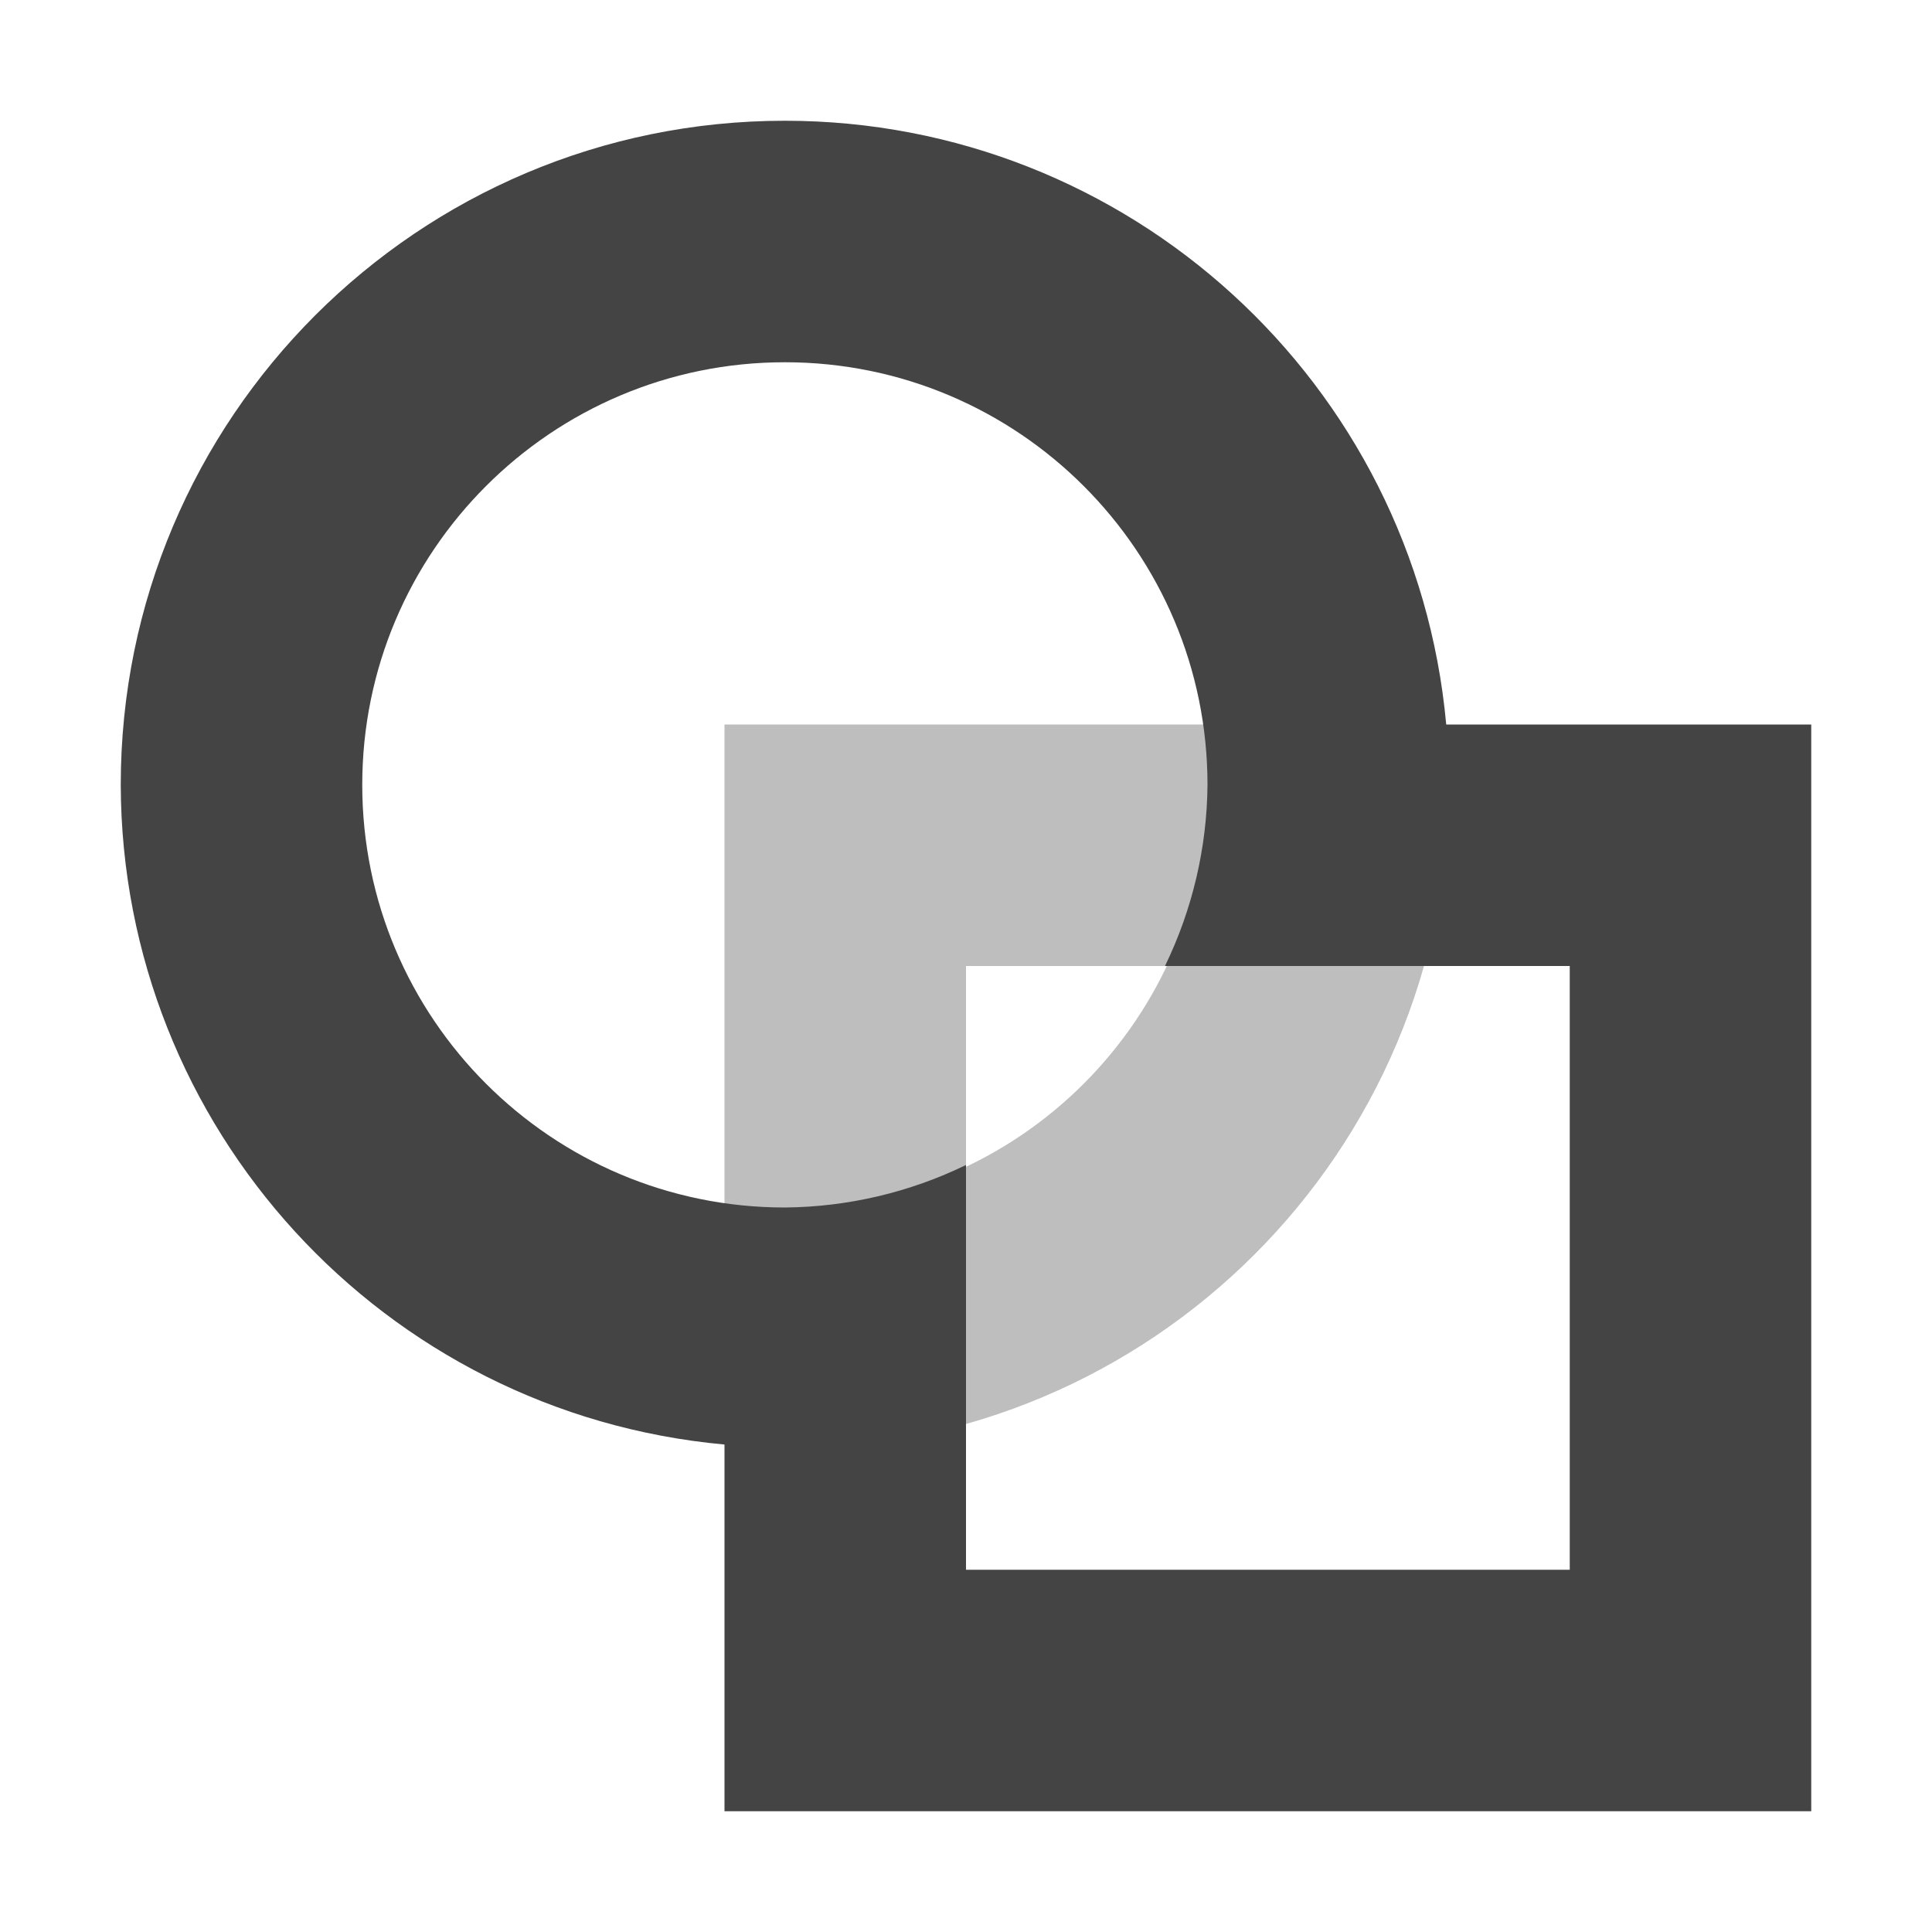
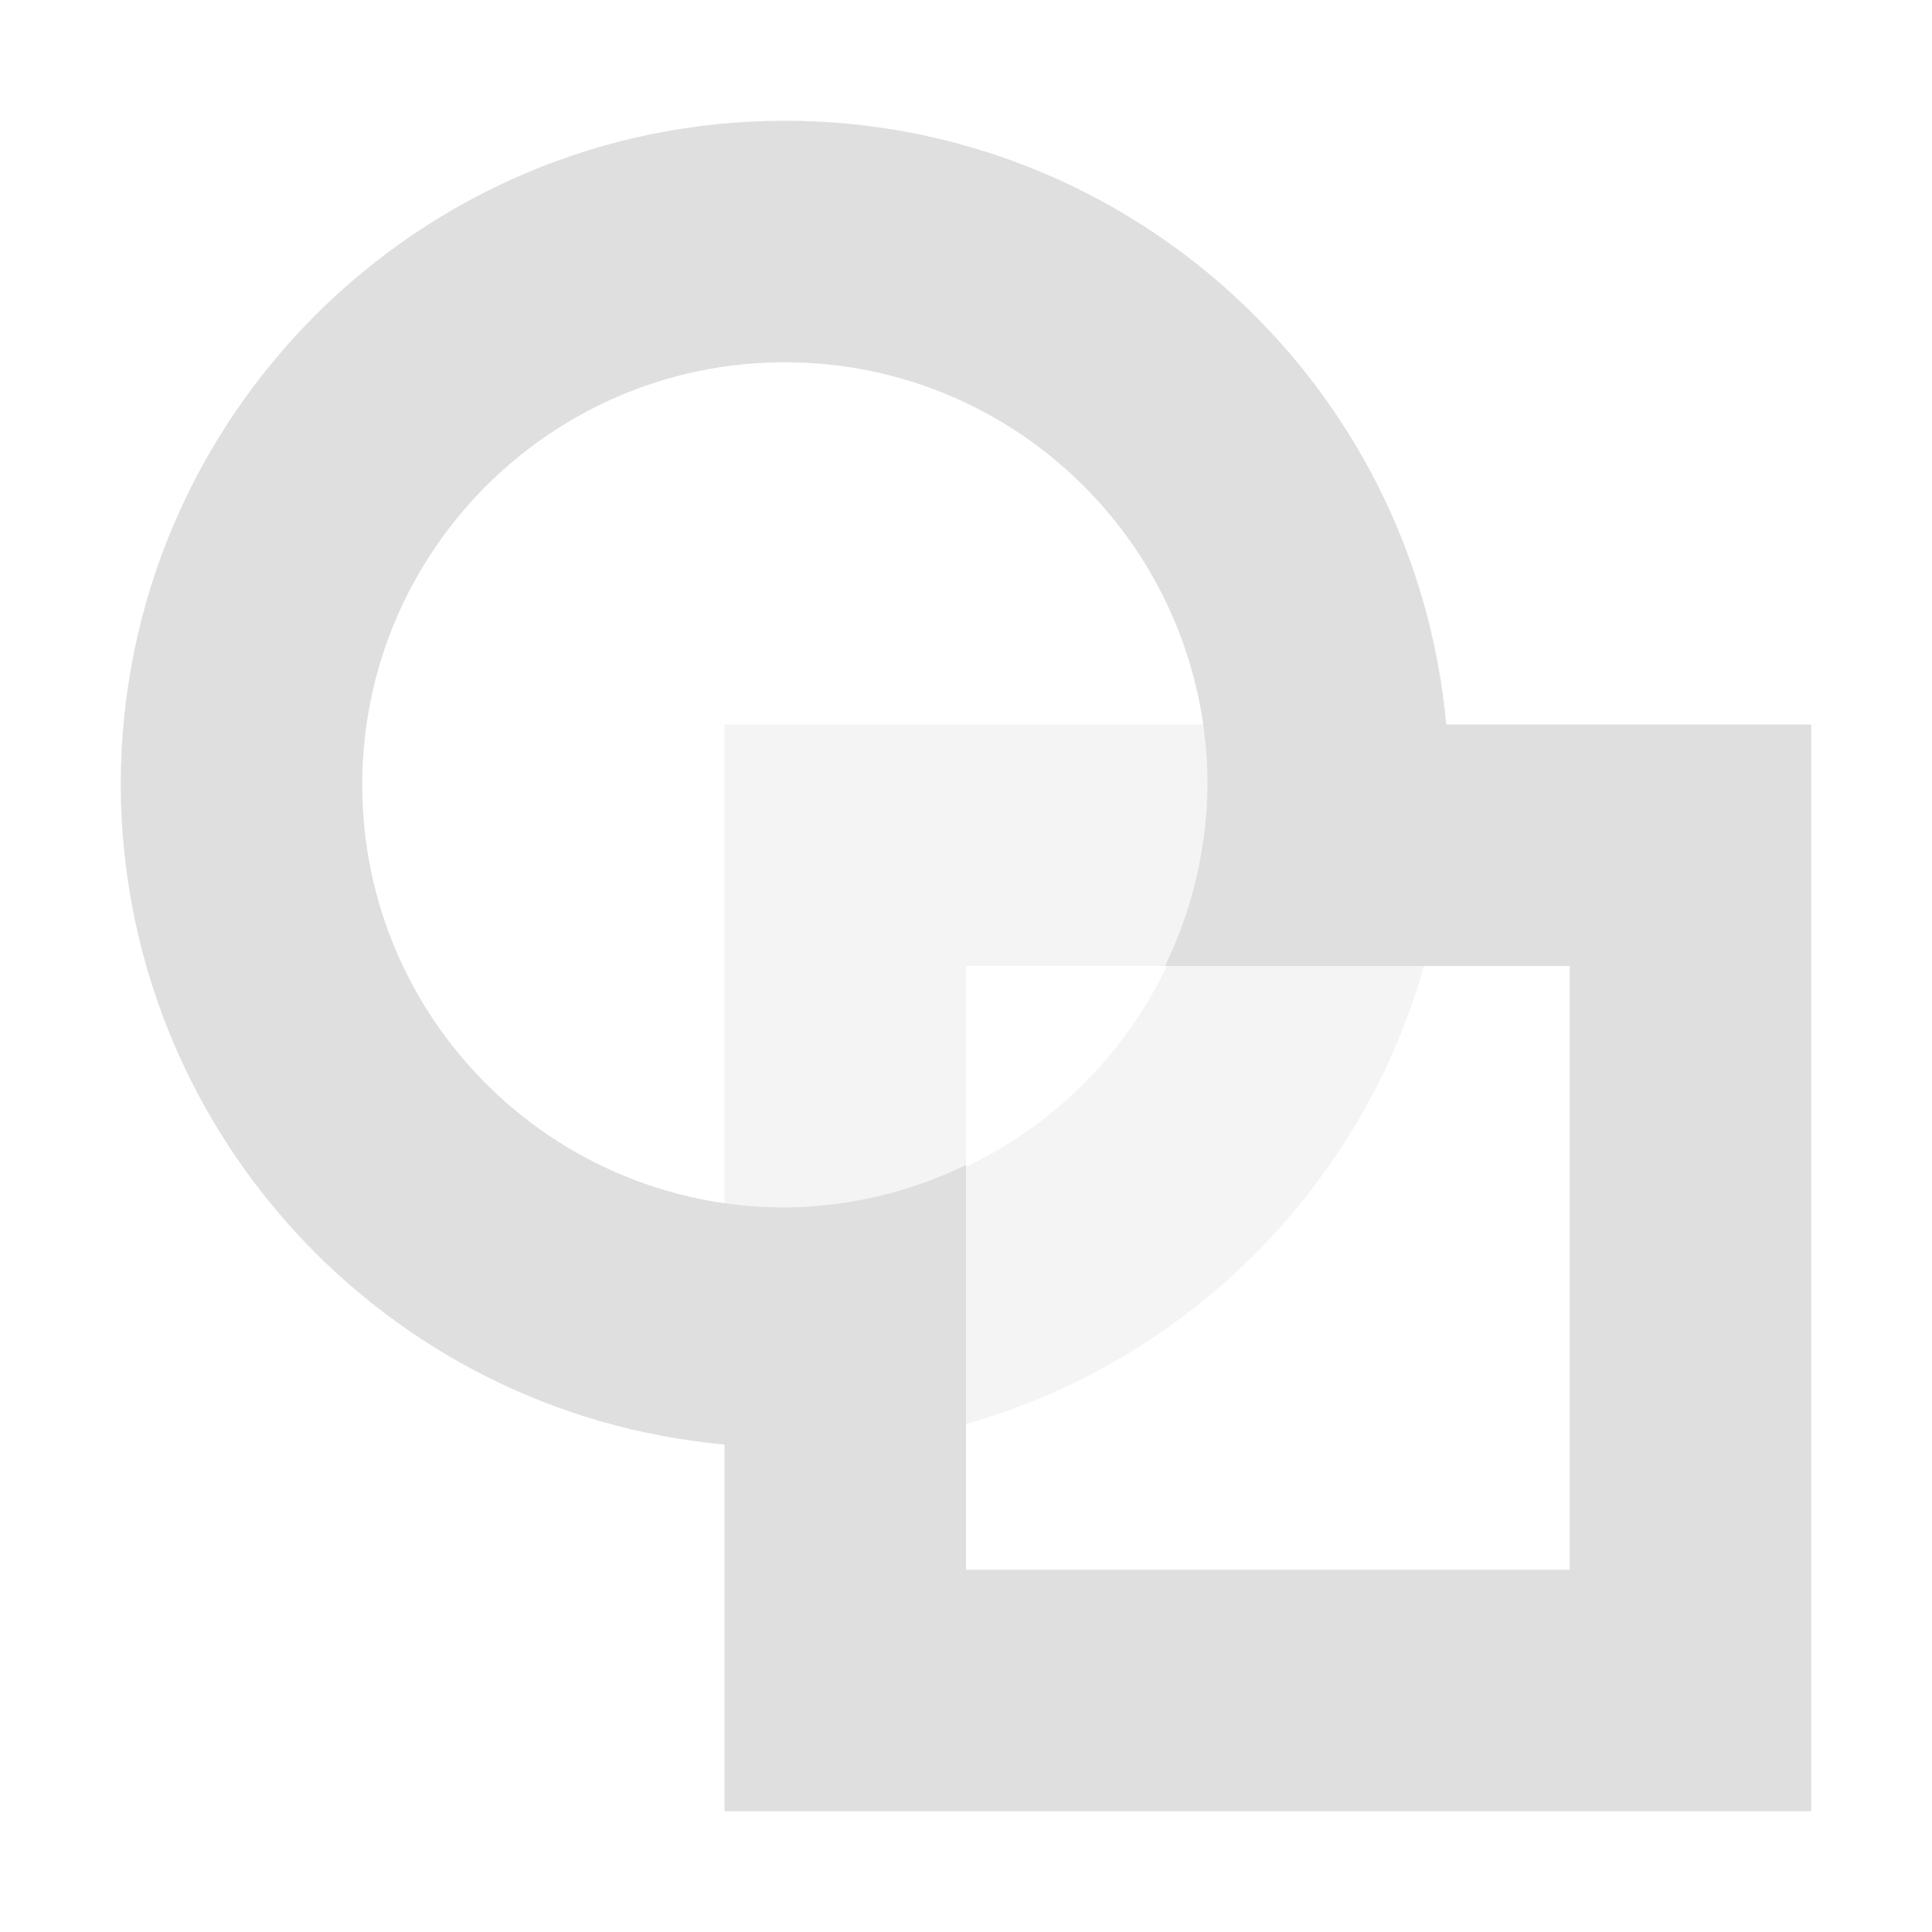
<svg xmlns="http://www.w3.org/2000/svg" width="16" height="16" version="1.1">
  <defs>
    <style id="current-color-scheme" type="text/css">
-    .ColorScheme-Text { color:#444444; } .ColorScheme-Highlight { color:#4285f4; } .ColorScheme-NeutralText { color:#ff9800; } .ColorScheme-PositiveText { color:#4caf50; } .ColorScheme-NegativeText { color:#f44336; }
+    .ColorScheme-Text { color:#dfdfdf; } .ColorScheme-Highlight { color:#4285f4; } .ColorScheme-NeutralText { color:#ff9800; } .ColorScheme-PositiveText { color:#4caf50; } .ColorScheme-NegativeText { color:#f44336; }
  </style>
  </defs>
  <path style="fill:currentColor" class="ColorScheme-Text" d="M 6.5 1 A 5.5 5.5 0 0 0 1 6.5 A 5.5 5.5 0 0 0 6 11.963 L 6 15 L 15 15 L 15 6 L 11.977 6 A 5.5 5.5 0 0 0 6.5 1 z M 6.5 3 A 3.5 3.5 0 0 1 10 6.5 A 3.5 3.5 0 0 1 9.648 8 L 11 8 L 11.787 8 L 13 8 L 13 13 L 8 13 L 8 11.787 L 8 11 L 8 9.648 A 3.5 3.5 0 0 1 6.5 10 A 3.5 3.5 0 0 1 3 6.5 A 3.5 3.5 0 0 1 6.5 3 z" />
  <path style="opacity:0.35;fill:currentColor" class="ColorScheme-Text" d="M 6,6 V 11.963 A 5.5,5.5 0 0 0 6.5,12 5.5,5.5 0 0 0 8,11.787 V 8 H 11.787 A 5.5,5.5 0 0 0 12,6.5 5.5,5.5 0 0 0 11.977,6 Z M 9.963,6 A 3.5,3.5 0 0 1 10,6.5 3.5,3.5 0 0 1 6.5,10 3.5,3.5 0 0 1 6,9.957 V 11.963 A 5.5,5.5 0 0 0 6.5,12 5.5,5.5 0 0 0 12,6.5 5.5,5.5 0 0 0 11.977,6 Z" />
</svg>
